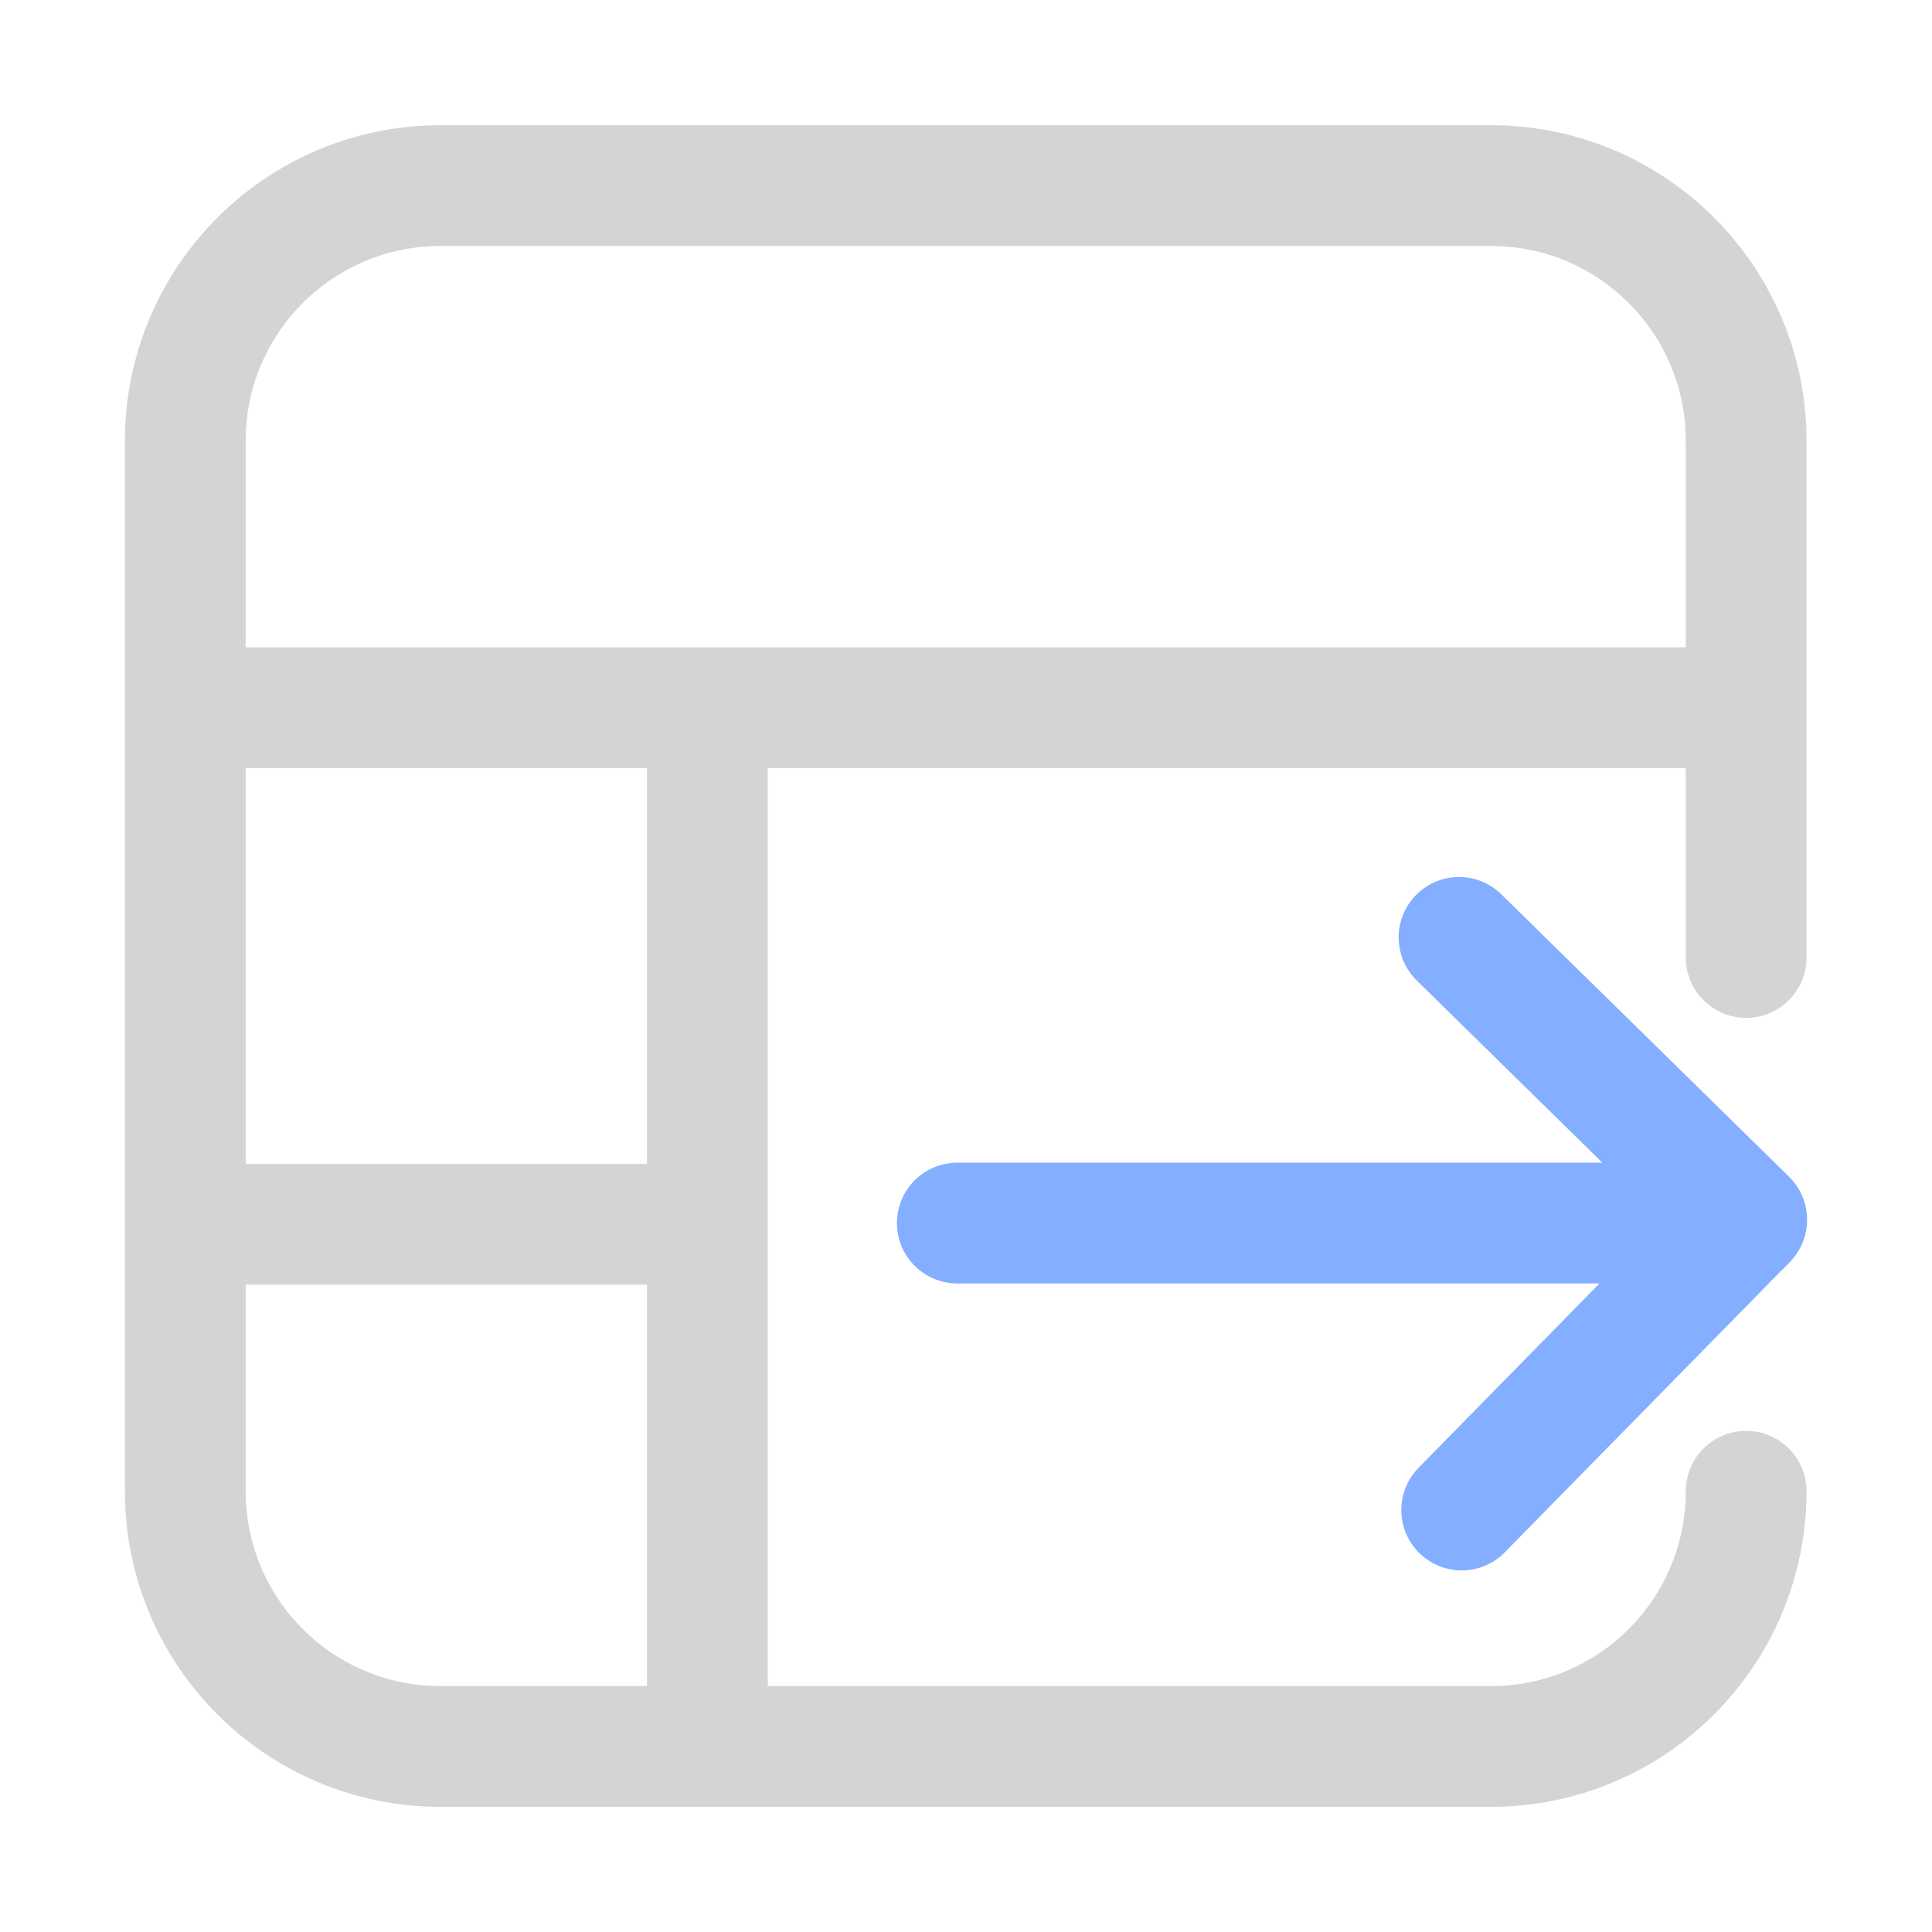
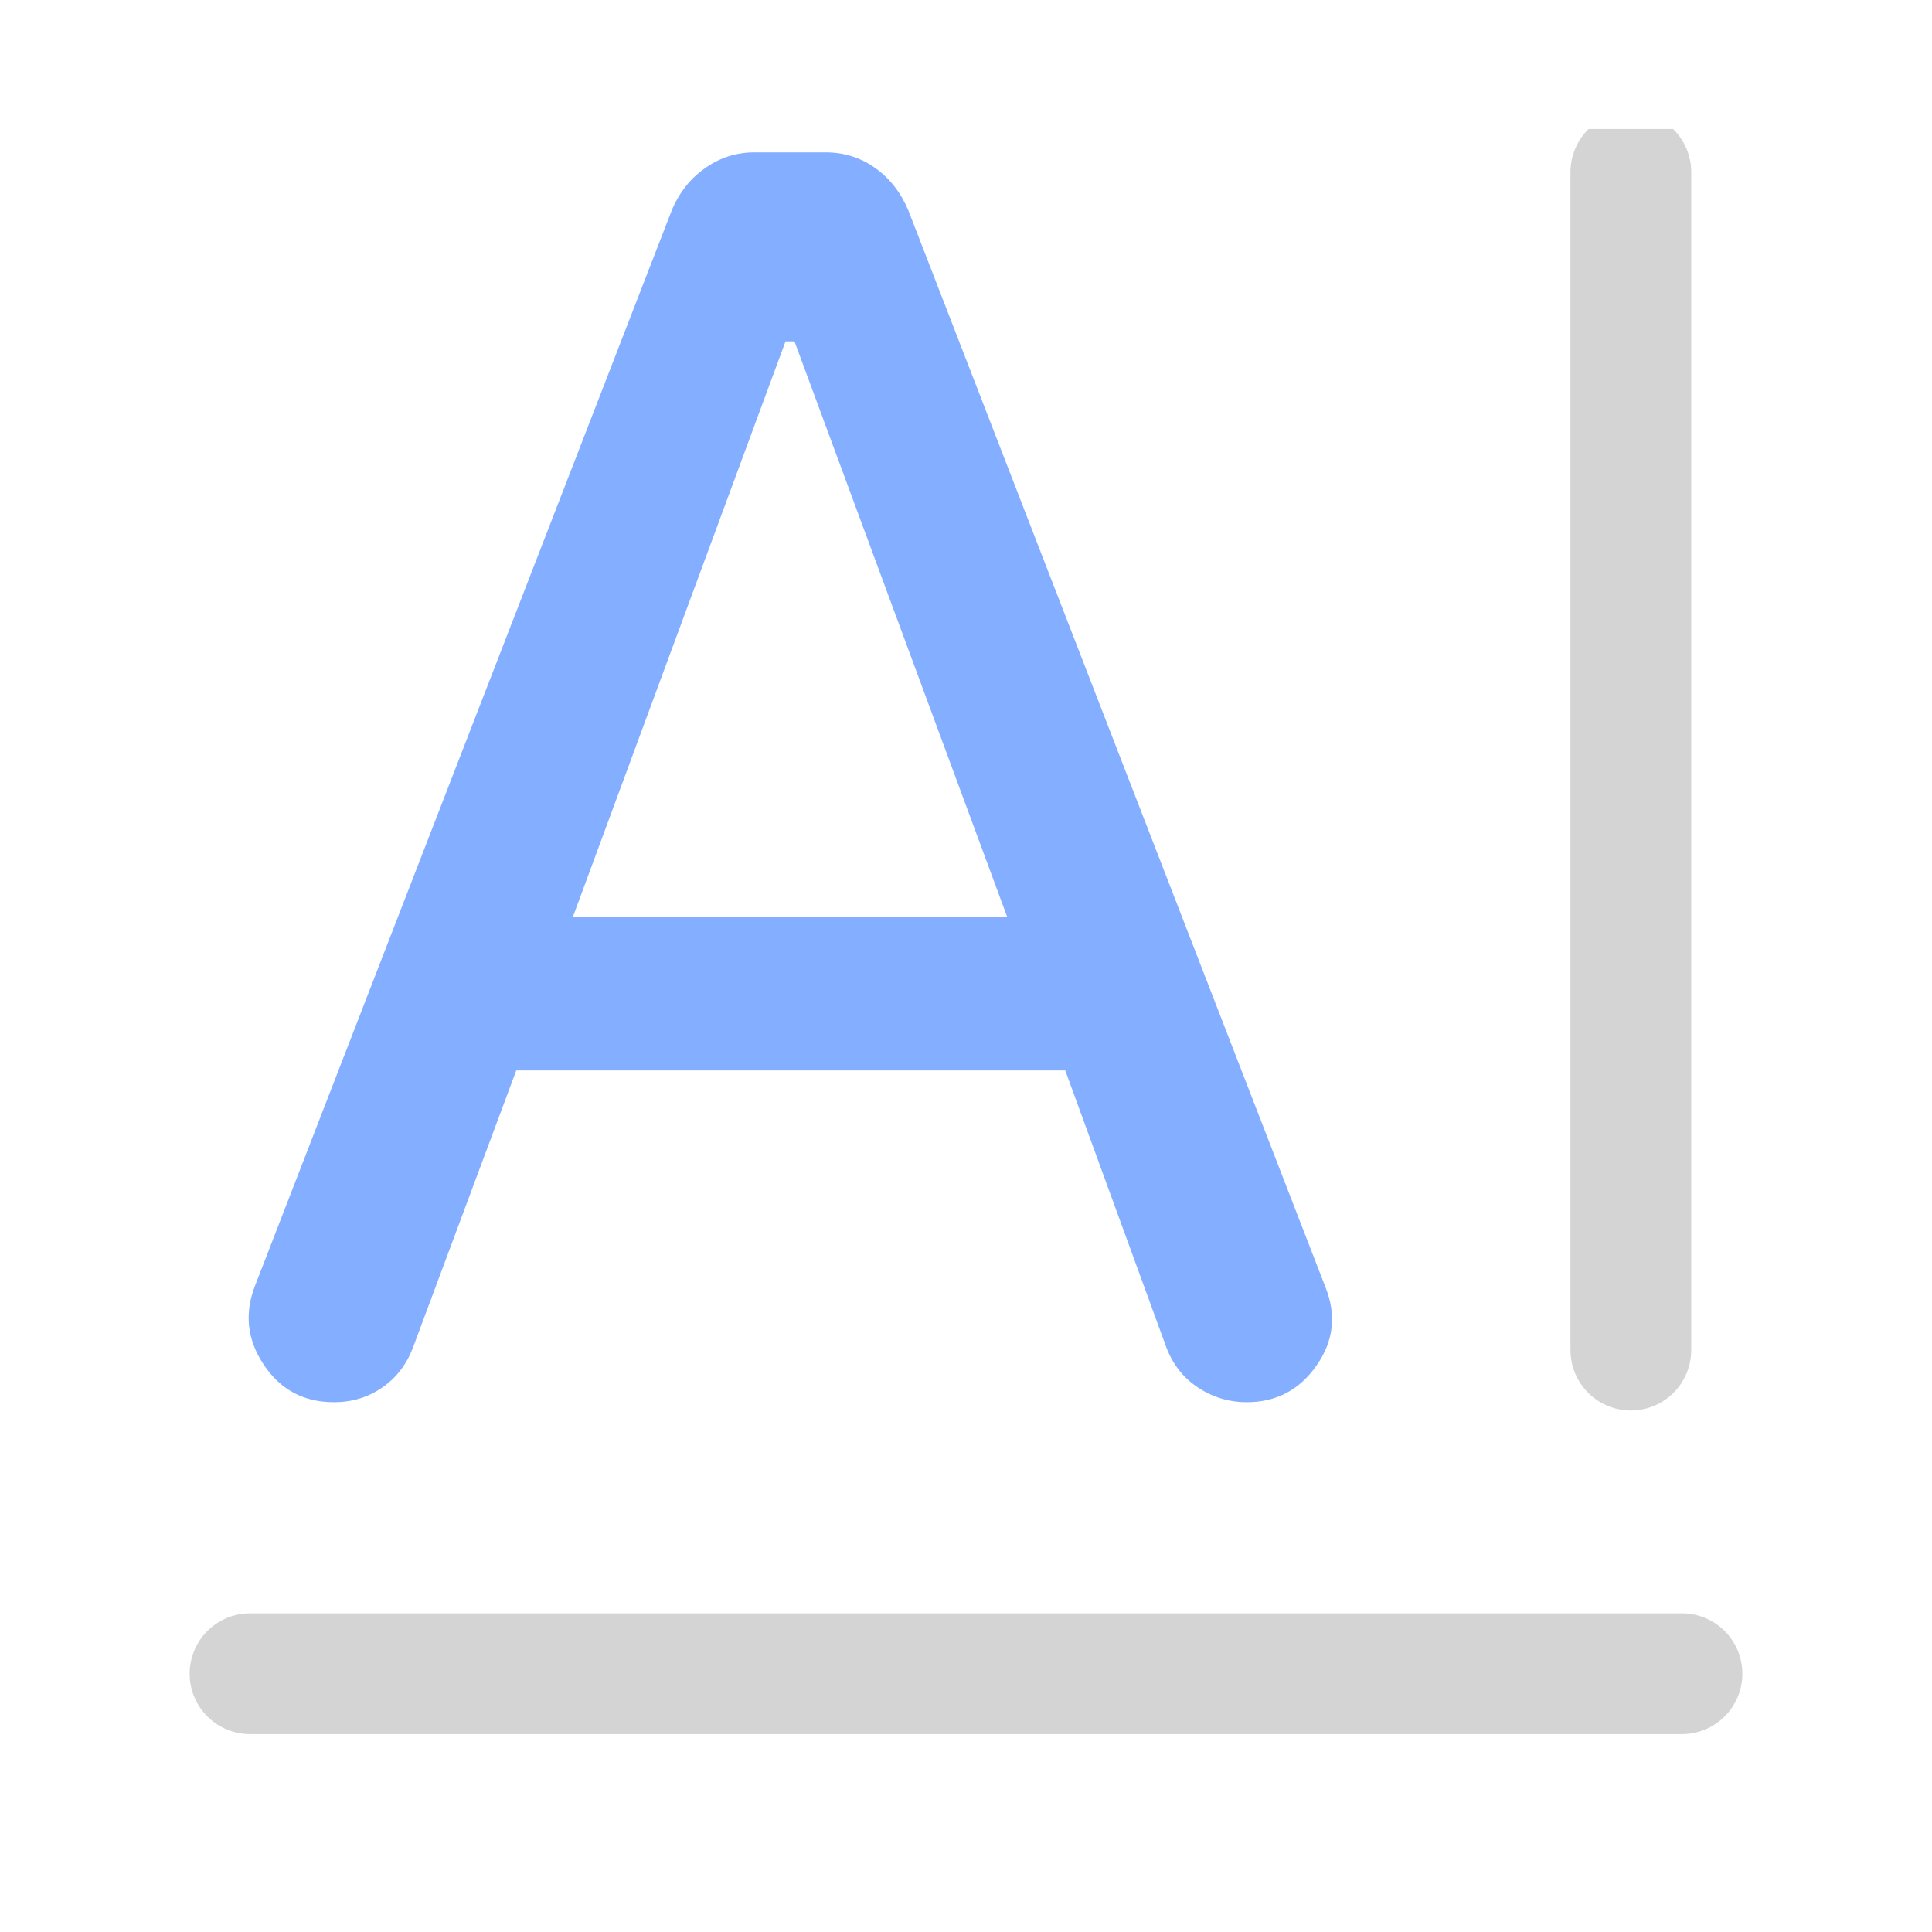
- <svg xmlns="http://www.w3.org/2000/svg" width="32" height="32" viewBox="-2 -2.005 32 32" fill="none">
-   <g id="Content_STROKE">
-     <path id="Vector" d="M26.922 22.695C26.922 25.029 25.029 26.922 22.695 26.922H5.296C2.962 26.922 1.069 25.029 1.069 22.695V5.296C1.069 2.962 2.962 1.069 5.296 1.069H22.695C25.029 1.069 26.922 2.962 26.922 5.296V13.854" stroke="#D4D4D4" stroke-width="2" stroke-miterlimit="10" stroke-linecap="round" />
-     <path id="Vector_2" d="M9.717 9.286V26.297" stroke="#D4D4D4" stroke-width="2" stroke-miterlimit="10" />
-     <g id="Group">
-       <path id="Vector_3" d="M1.02 18.273H9.886" stroke="#D4D4D4" stroke-width="2" stroke-miterlimit="10" />
-       <path id="Vector_4" d="M1.278 9.717H26.636" stroke="#D4D4D4" stroke-width="2" stroke-miterlimit="10" />
-     </g>
-     <g id="Group_2">
-       <path id="Vector_5" d="M13.856 18.253H26.876" stroke="#84AEFF" stroke-width="2" stroke-linecap="round" stroke-linejoin="round" />
-       <path id="Vector_6" d="M22.166 13.521L26.931 18.198" stroke="#84AEFF" stroke-width="2" stroke-linecap="round" stroke-linejoin="round" />
-       <path id="Vector_7" d="M22.21 23.006L26.887 18.242" stroke="#84AEFF" stroke-width="2" stroke-linecap="round" stroke-linejoin="round" />
-     </g>
+ <svg xmlns="http://www.w3.org/2000/svg" width="32" height="32" viewBox="-2 -2.137 32 32" fill="none">
+   <g id="Content_STROKE" clip-path="url(#clip0_0_4)">
+     <path id="Vector" d="M25.859 25.585H2.141" stroke="#D4D4D4" stroke-width="2" stroke-miterlimit="10" stroke-linecap="round" />
+     <path id="Vector_2" d="M3.532 21.088C3.828 21.088 4.093 21.008 4.327 20.848C4.561 20.688 4.731 20.468 4.838 20.189L6.551 15.593H15.644L17.308 20.152C17.415 20.448 17.592 20.678 17.838 20.842C18.084 21.006 18.356 21.088 18.651 21.088C19.136 21.088 19.52 20.887 19.803 20.485C20.087 20.082 20.138 19.651 19.957 19.191L13.045 1.348C12.921 1.053 12.739 0.818 12.496 0.646C12.254 0.473 11.981 0.387 11.677 0.387H10.494C10.198 0.387 9.927 0.473 9.681 0.646C9.434 0.818 9.249 1.053 9.126 1.348L2.226 19.154C2.045 19.614 2.092 20.051 2.368 20.466C2.643 20.881 3.031 21.088 3.532 21.088ZM11.011 3.517H11.159L14.684 13.055H7.487L11.011 3.517Z" fill="#84AEFF" />
+     <path id="Vector_3" d="M25.012 0.714V20.225" stroke="#D4D4D4" stroke-width="2" stroke-miterlimit="10" stroke-linecap="round" />
  </g>
+   <defs>
+     <clipPath id="clip0_0_4">
+       <rect width="28" height="27.726" fill="#2B2B2B" />
+     </clipPath>
+   </defs>
</svg>
